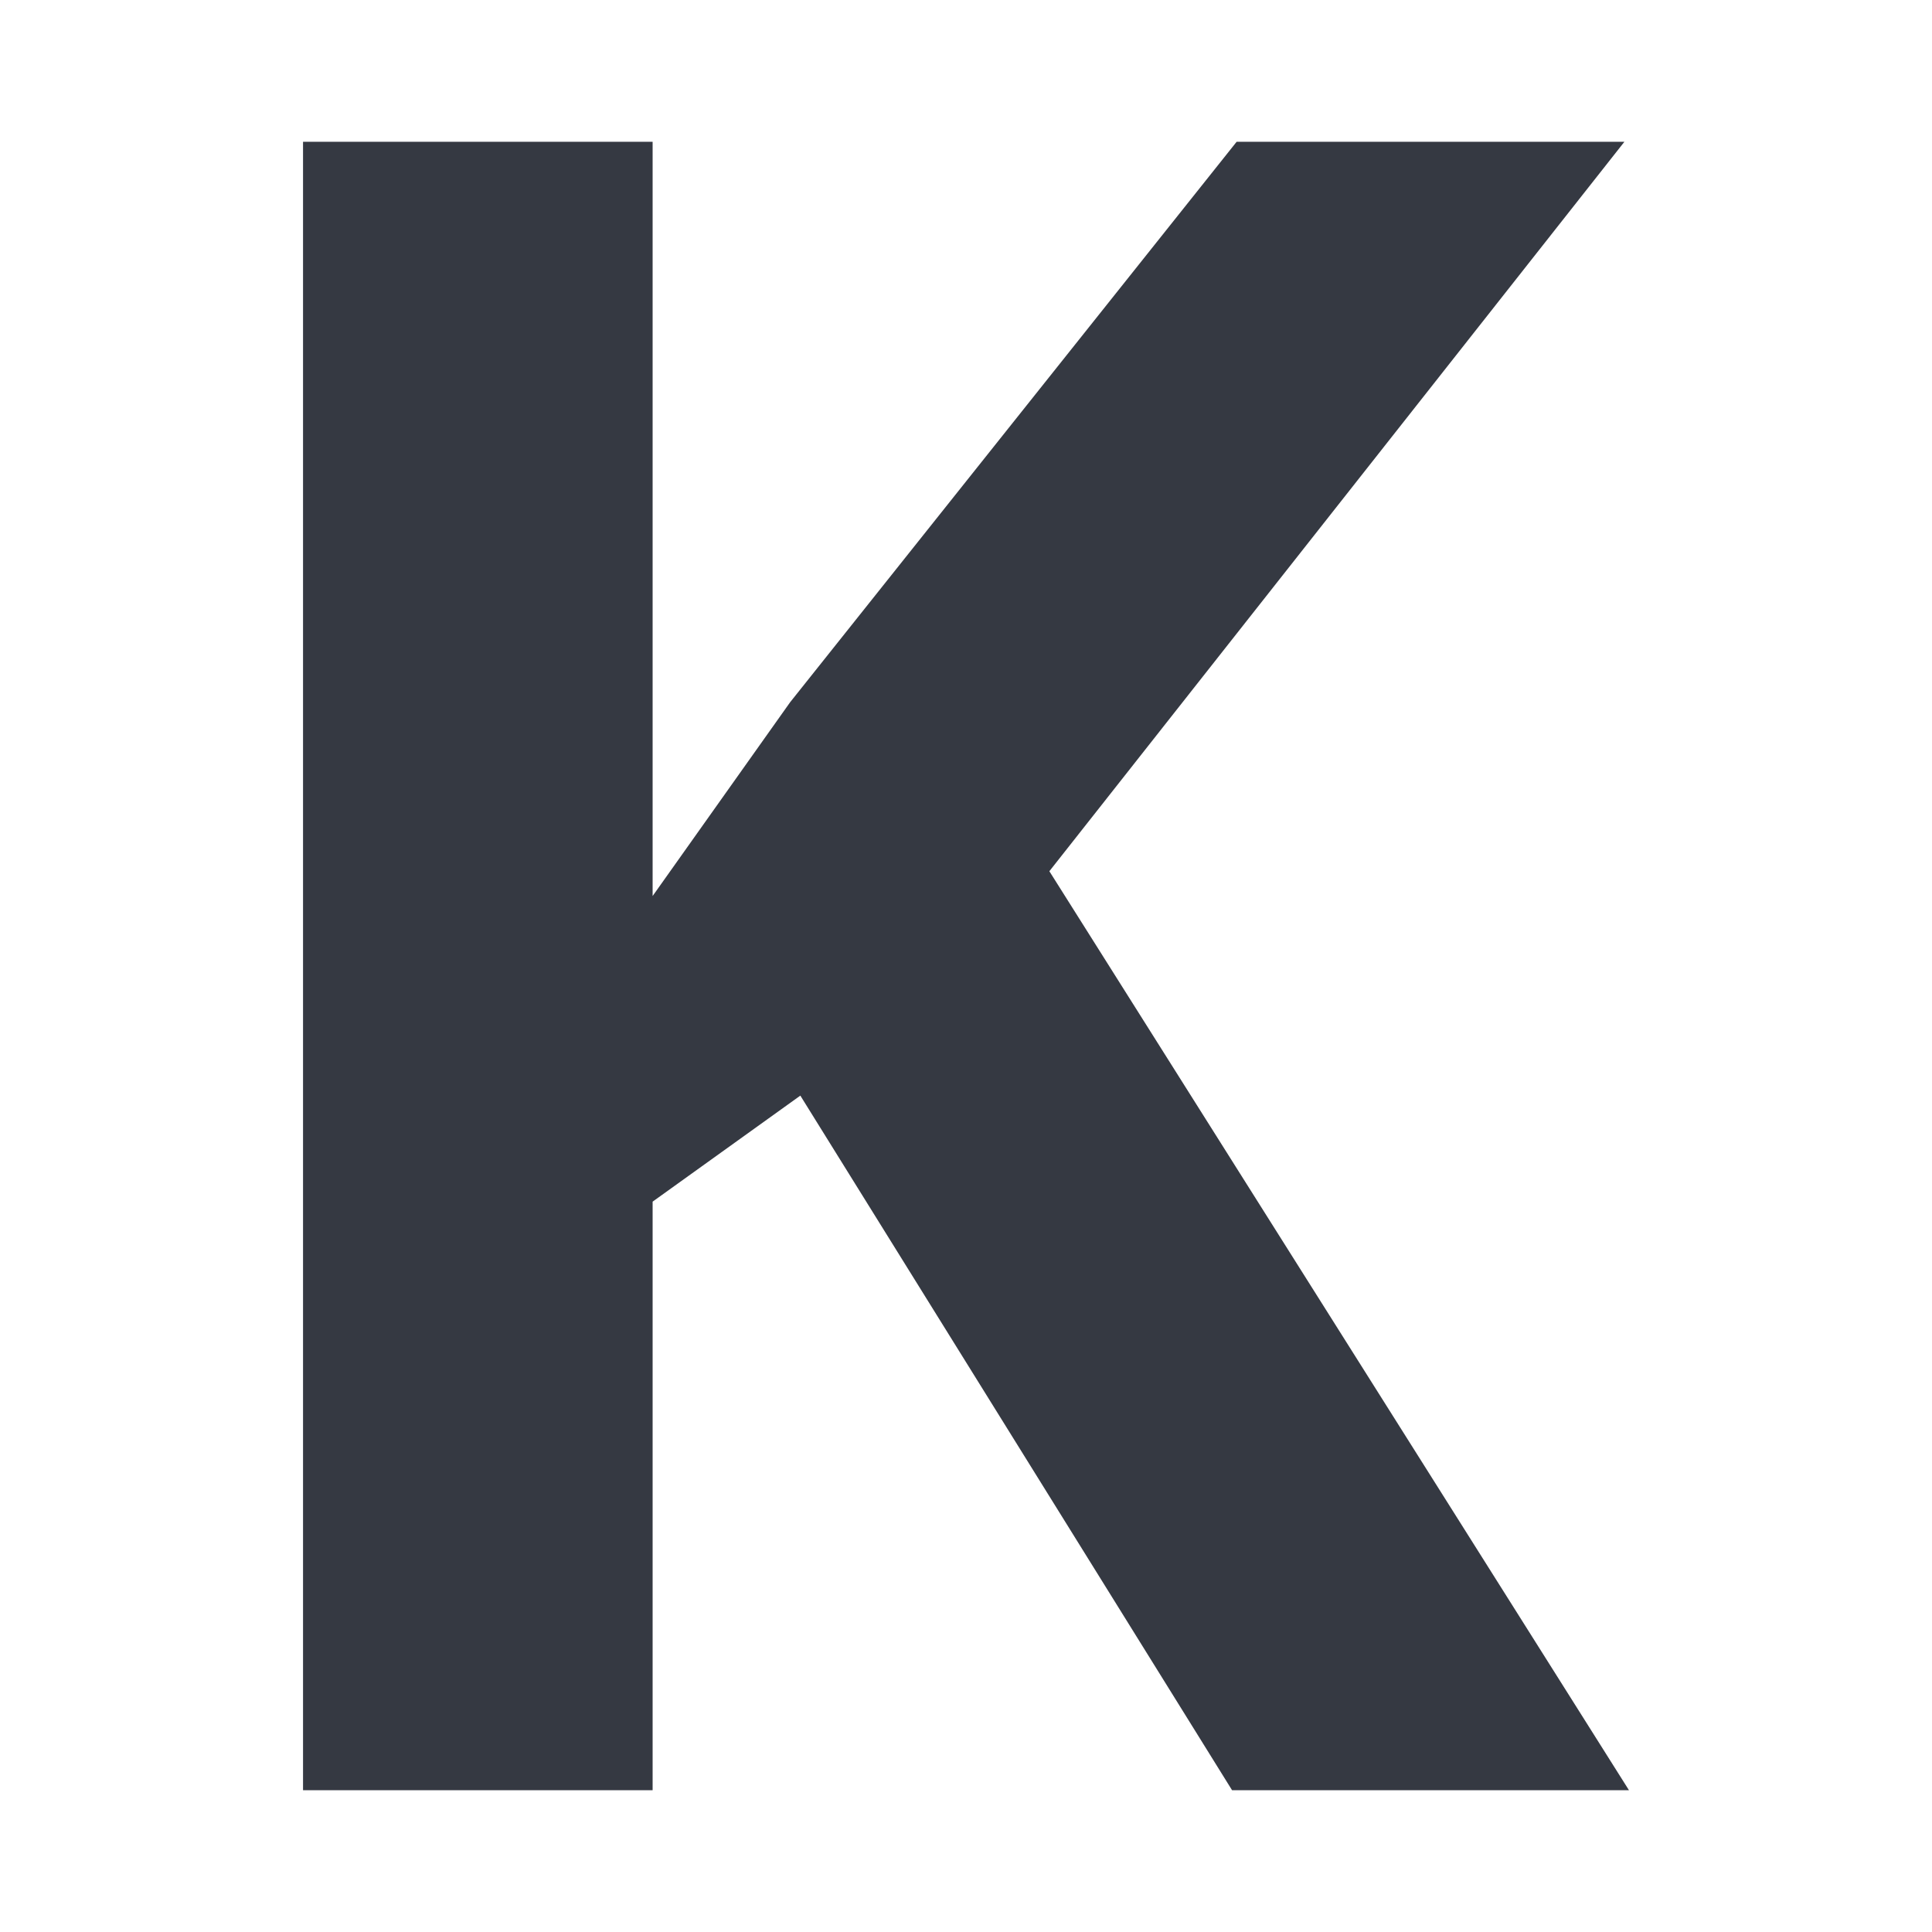
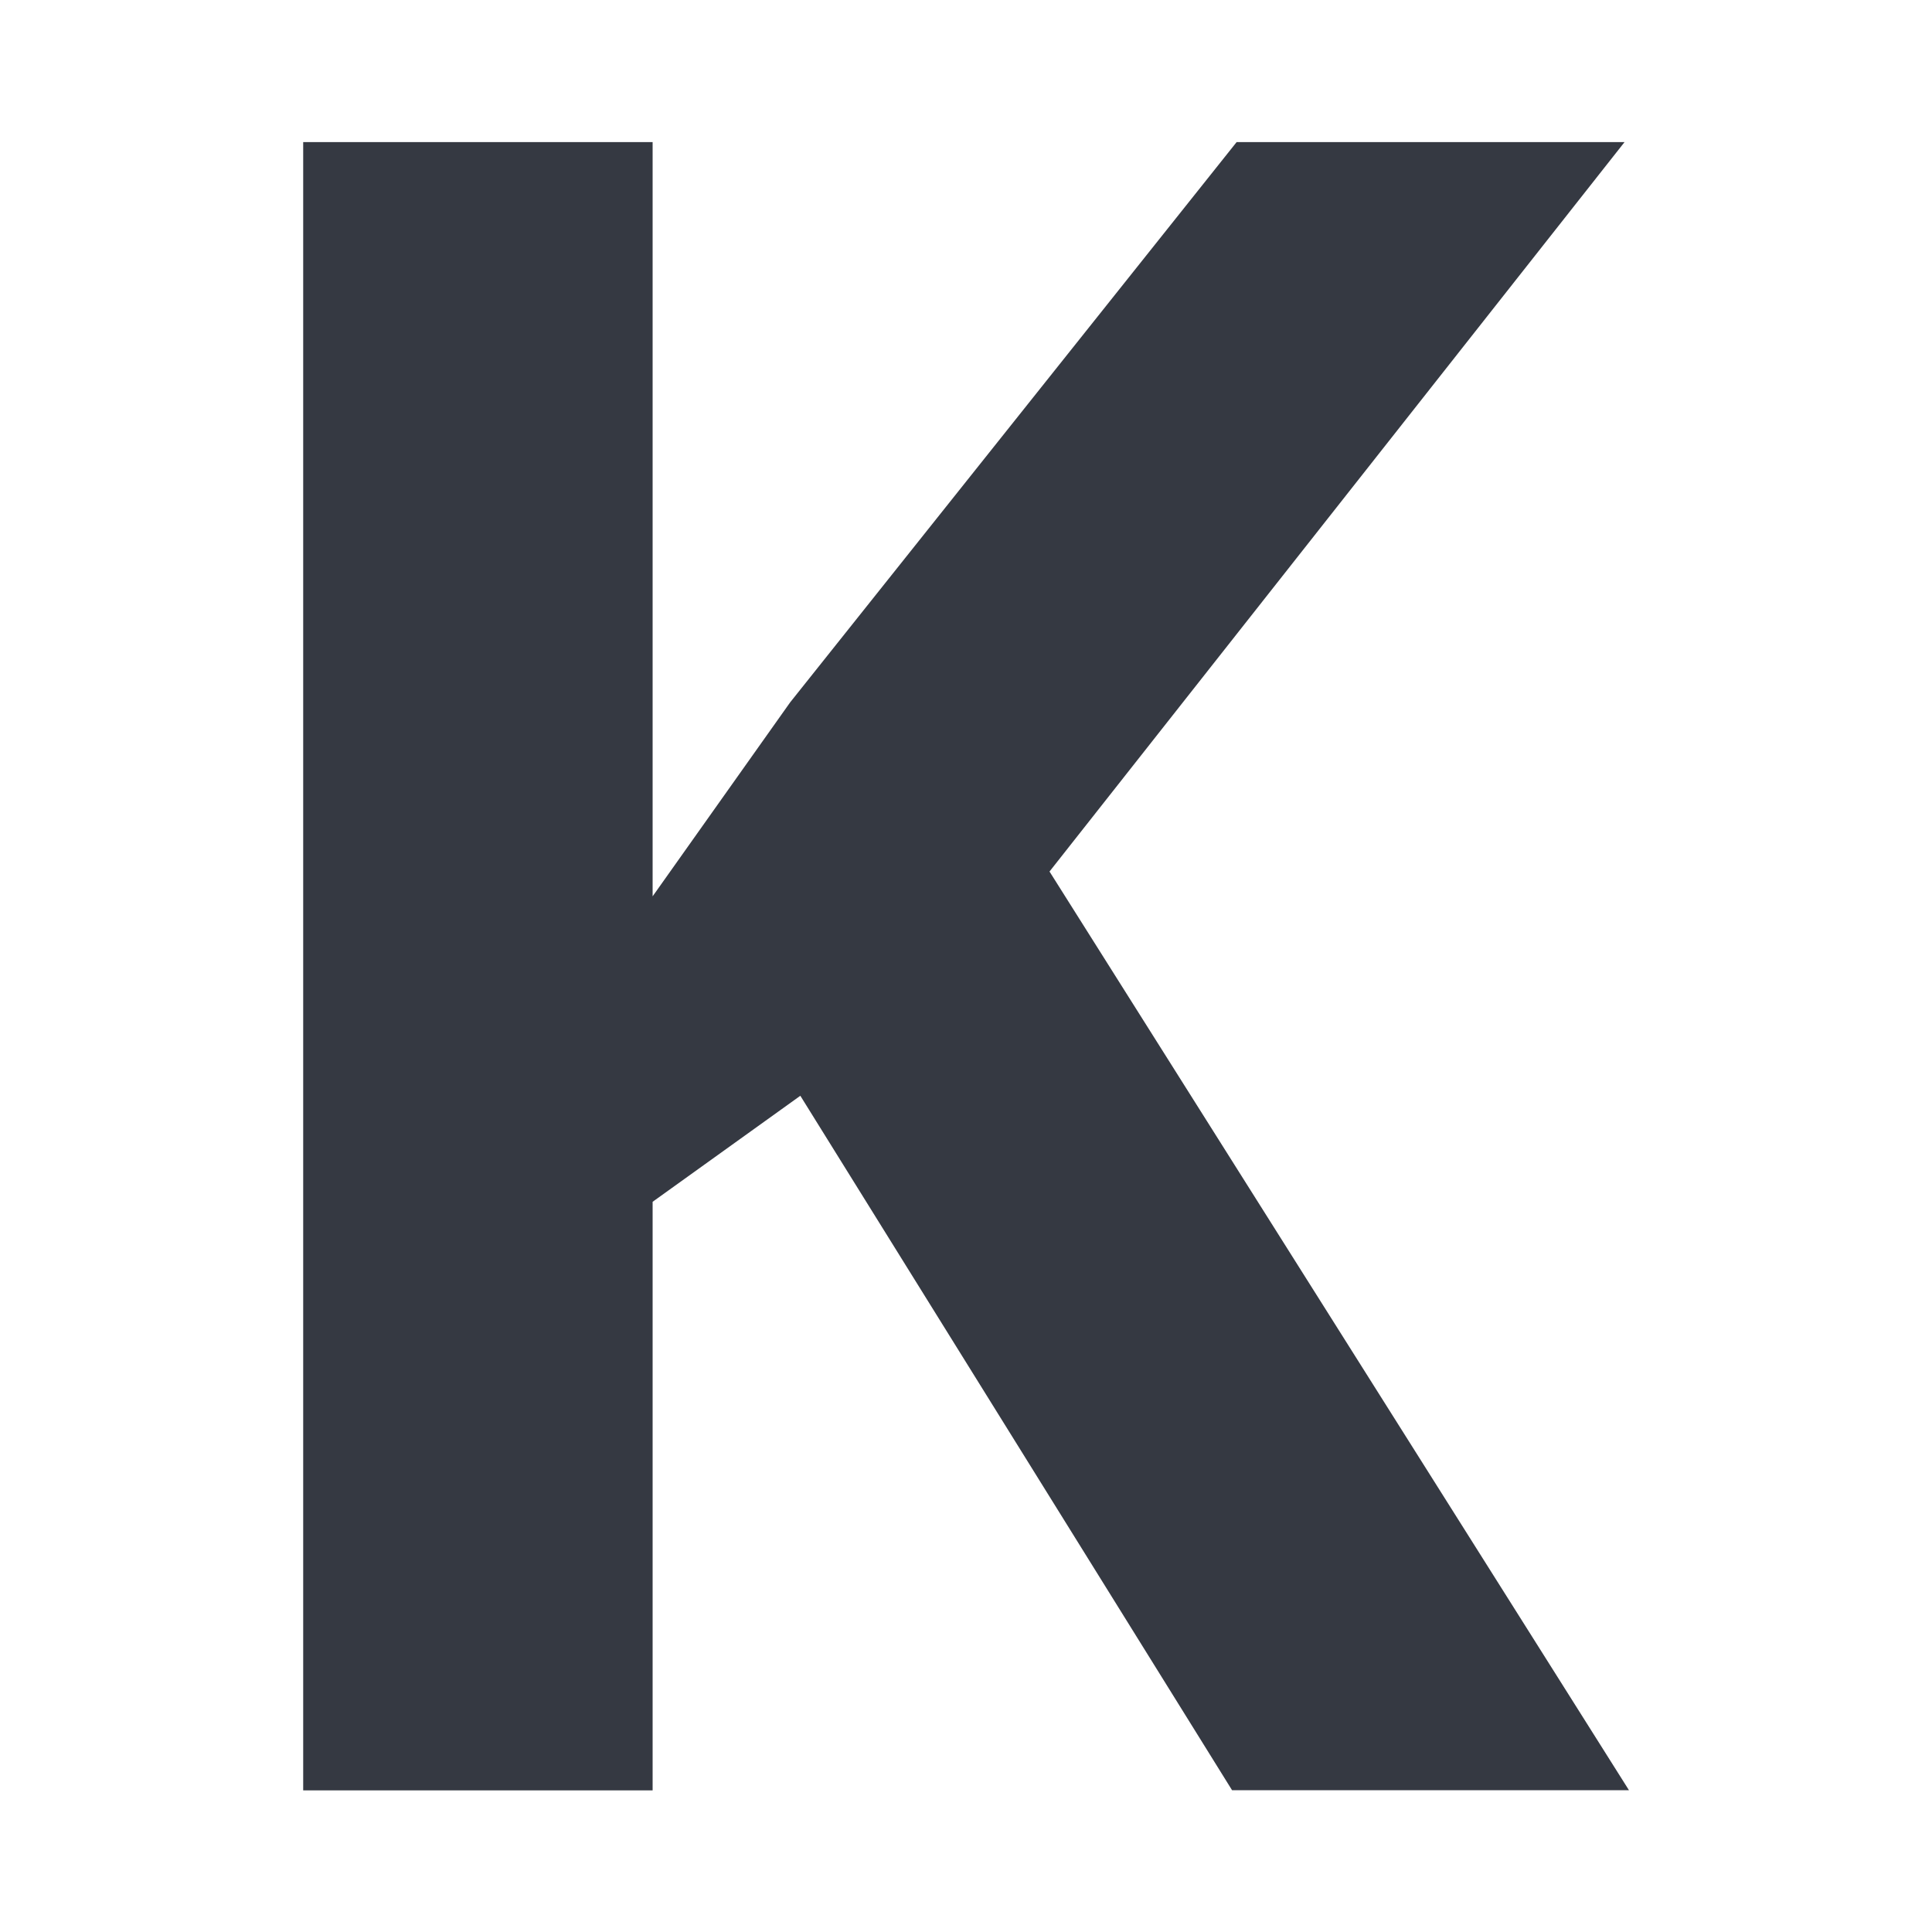
- <svg xmlns="http://www.w3.org/2000/svg" width="48" height="48" viewBox="0 0 12.7 12.7" version="1.1" id="svg8">
-   <style>
-       path {
+ <svg xmlns="http://www.w3.org/2000/svg" width="48" height="48" version="1.1" viewBox="0 0 12.7 12.7">
+   <style>path {
         fill: #353942;
      }

      @media (prefers-color-scheme: dark) {
         path {
            fill: #e7e8eb;
         } 
-       }
-    </style>
-   <defs id="defs2" />
-   <g id="layer1">
-     <g aria-label="K" id="text835" style="font-style:normal;font-variant:normal;font-weight:bold;font-stretch:normal;font-size:15.178px;line-height:1.25;font-family:'Open Sans';-inkscape-font-specification:'Open Sans, Bold';font-variant-ligatures:normal;font-variant-caps:normal;font-variant-numeric:normal;font-variant-east-asian:normal;fill-opacity:1;stroke:none;stroke-width:0.379">
-       <path d="M 10.708,11.768 H 8.099 L 5.261,7.202 4.29,7.899 V 11.768 H 1.992 V 0.932 H 4.29 V 5.89 L 5.194,4.616 8.129,0.932 H 10.678 L 6.898,5.727 Z" style="font-style:normal;font-variant:normal;font-weight:bold;font-stretch:normal;font-size:15.178px;font-family:'Open Sans';-inkscape-font-specification:'Open Sans, Bold';font-variant-ligatures:normal;font-variant-caps:normal;font-variant-numeric:normal;font-variant-east-asian:normal;fill-opacity:1;stroke-width:0.379" id="path847" />
-     </g>
+       }</style>
+   <g style="font-variant-caps:normal;font-variant-east-asian:normal;font-variant-ligatures:normal;font-variant-numeric:normal" aria-label="K">
+     <path d="m10.708 11.768h-2.609l-2.838-4.565-0.971 0.697v3.869h-2.297v-10.835h2.297v4.958l0.904-1.275 2.935-3.683h2.55l-3.78 4.795z" stroke-width=".379" style="font-variant-caps:normal;font-variant-east-asian:normal;font-variant-ligatures:normal;font-variant-numeric:normal" />
  </g>
</svg>
